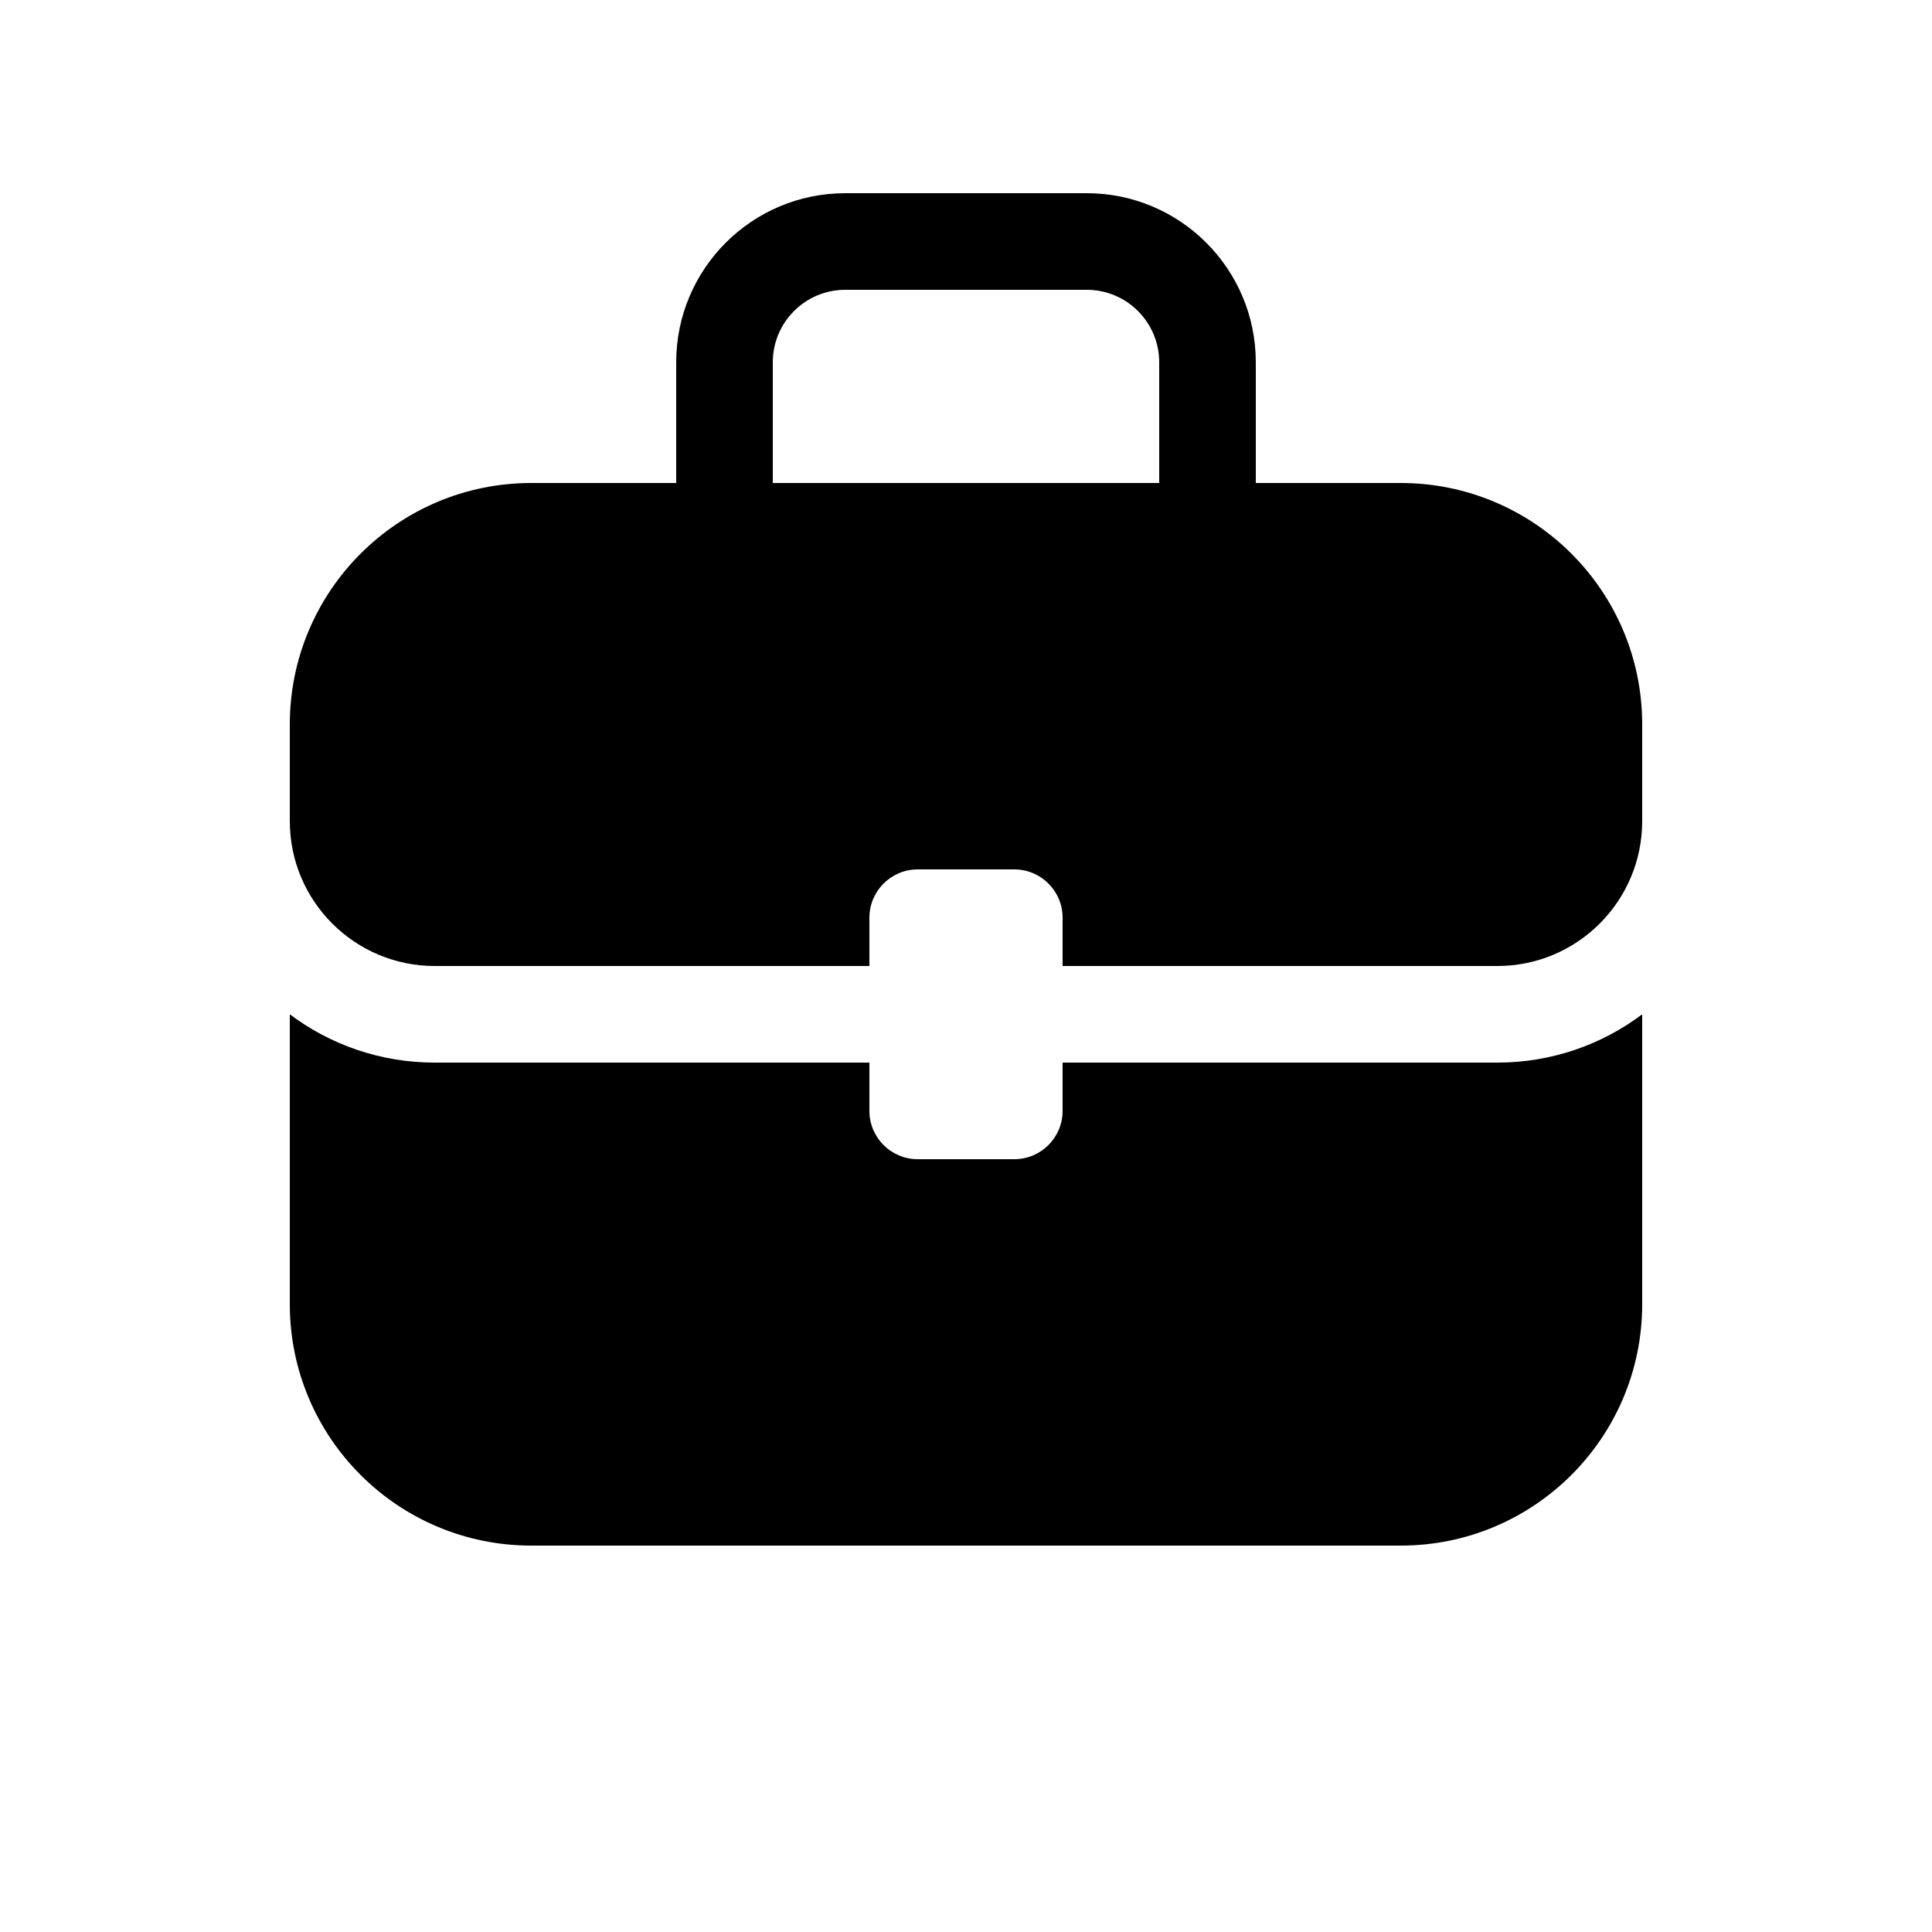
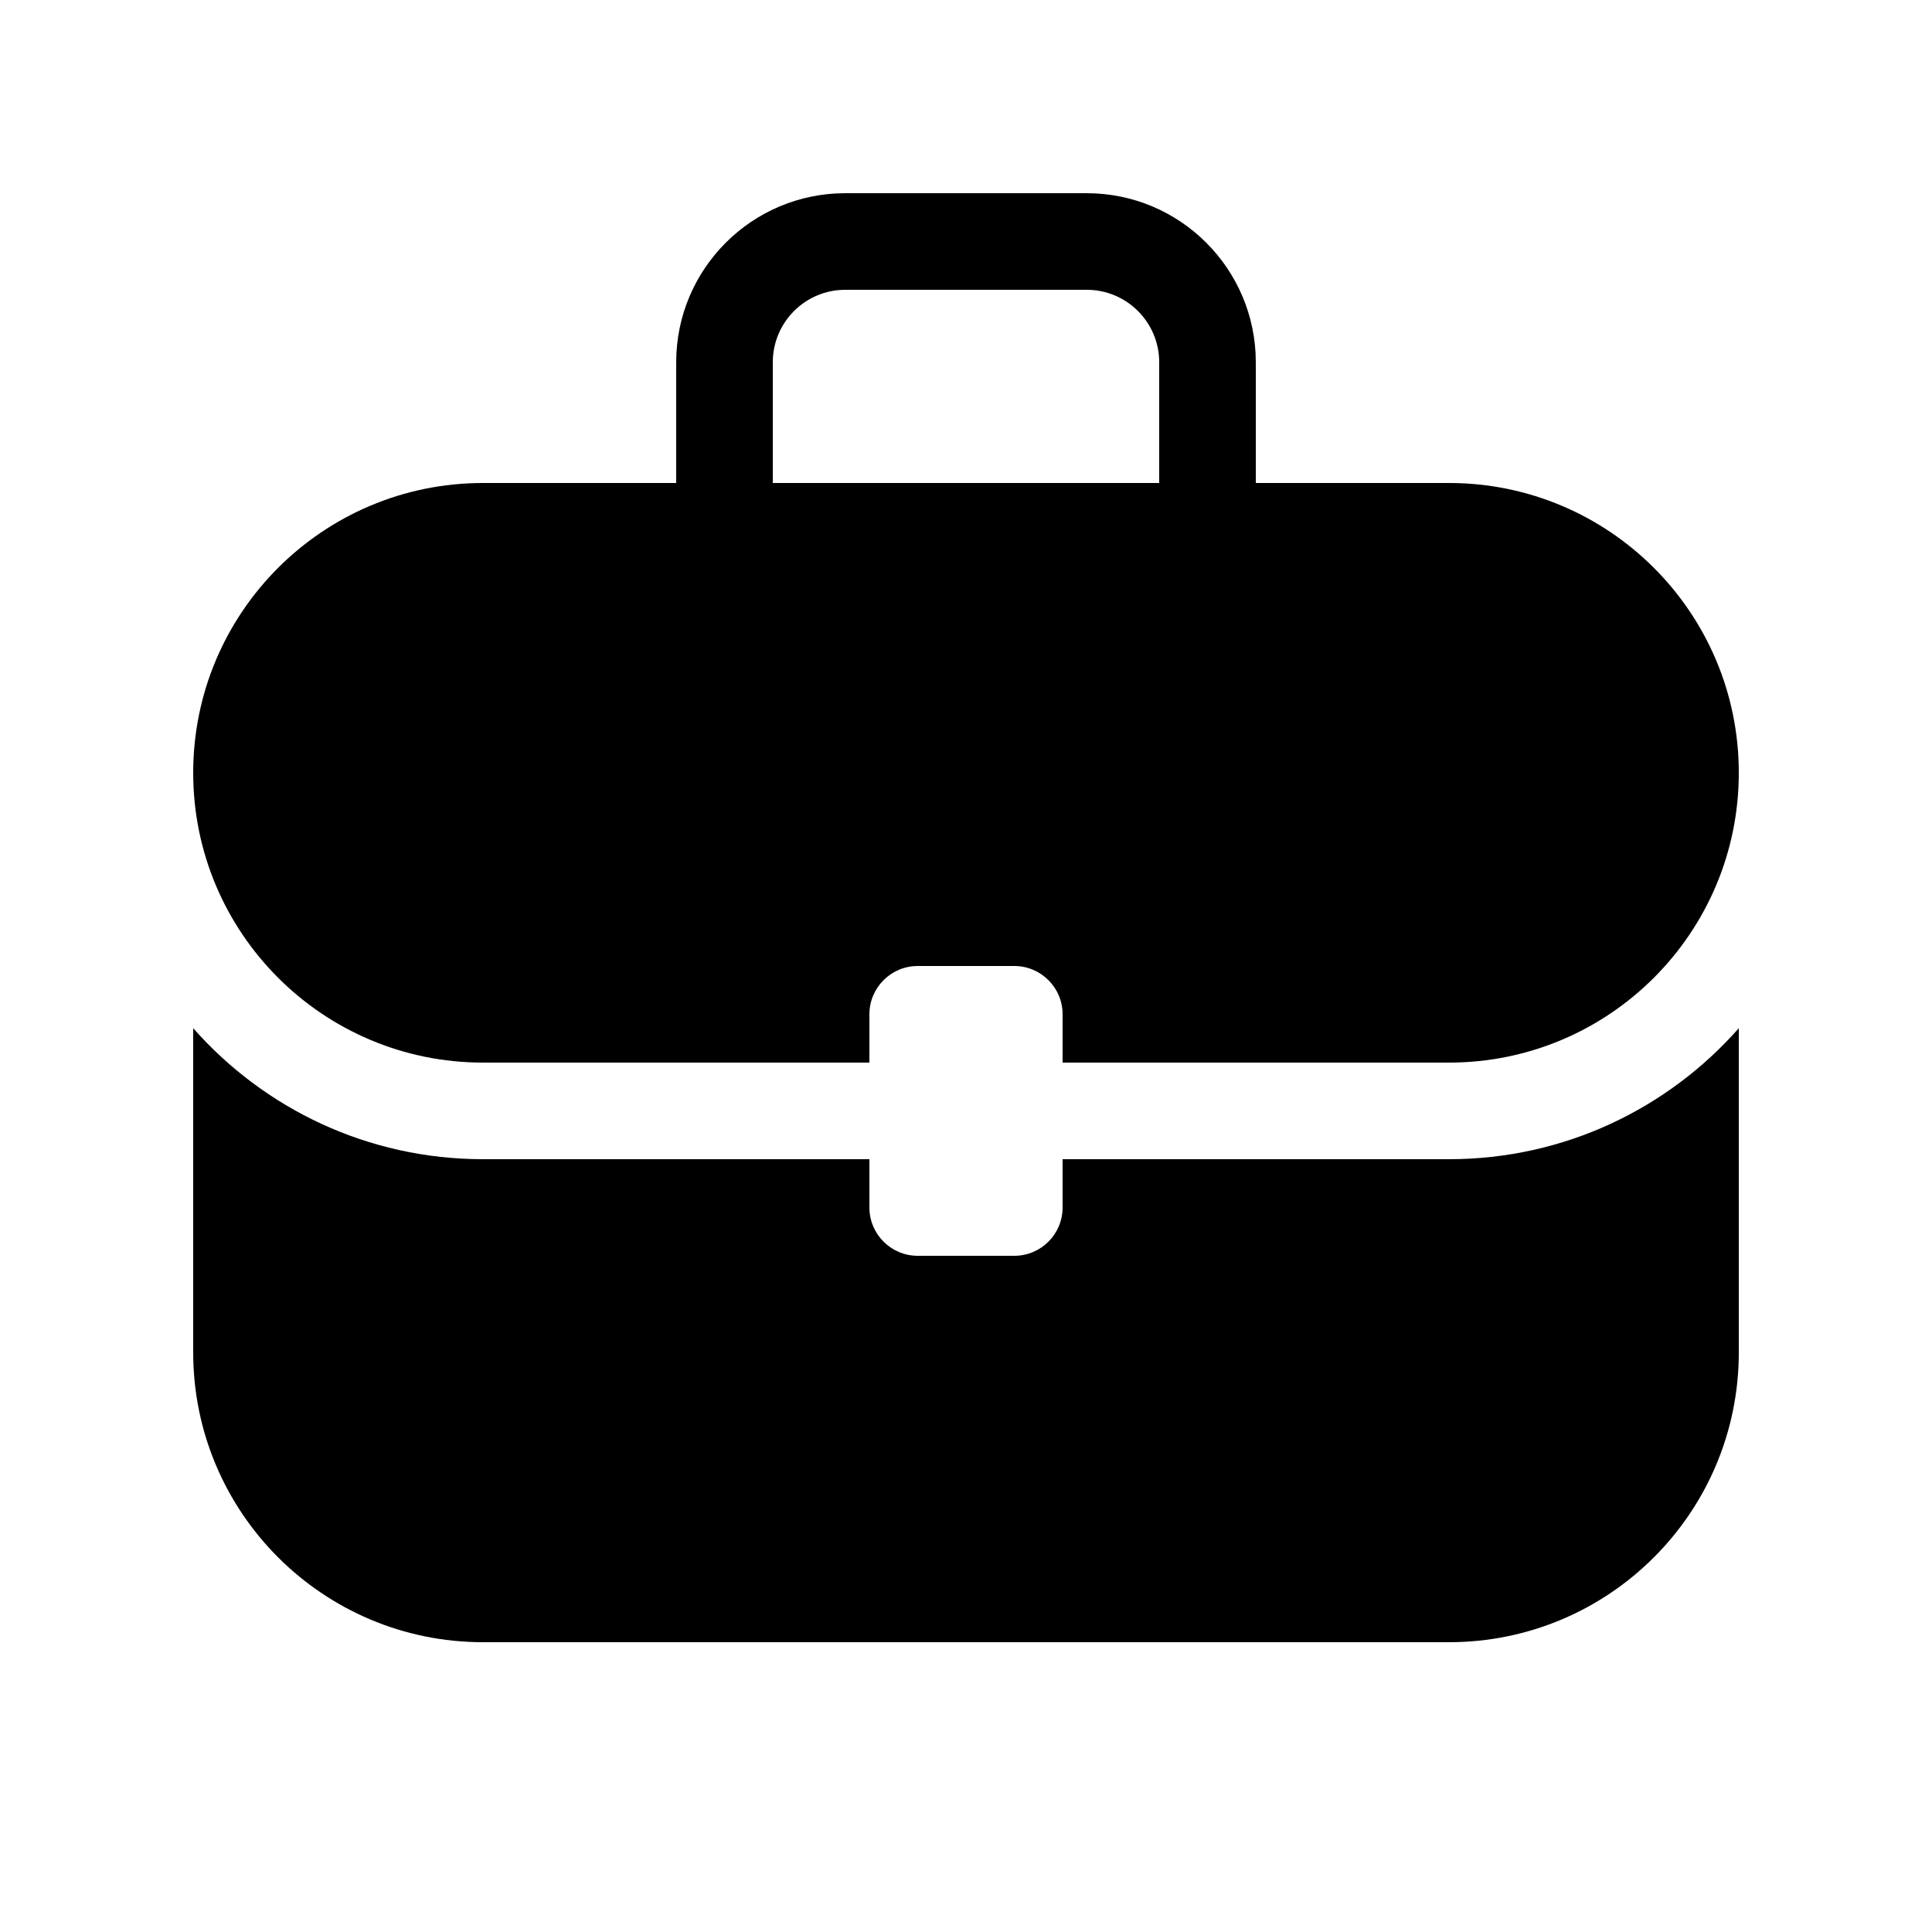
<svg xmlns="http://www.w3.org/2000/svg" viewBox="0 0 20 20" fill="none">
-   <path d="M7 5V3.75C7 2.784 7.784 2 8.75 2H11.25C12.216 2 13 2.784 13 3.75V5H14.5C15.881 5 17 6.119 17 7.5V8.5C17 9.328 16.328 10 15.5 10H11V9.5C11 9.224 10.776 9 10.5 9H9.5C9.224 9 9 9.224 9 9.5V10H4.5C3.672 10 3 9.328 3 8.5V7.5C3 6.119 4.119 5 5.5 5H7ZM8 5H12V3.75C12 3.336 11.664 3 11.25 3H8.75C8.336 3 8 3.336 8 3.75V5ZM3 10.5V13.5C3 14.881 4.119 16 5.5 16H14.5C15.881 16 17 14.881 17 13.5V10.5C16.582 10.814 16.063 11 15.5 11H11V11.5C11 11.776 10.776 12 10.5 12H9.5C9.224 12 9 11.776 9 11.5V11H4.5C3.937 11 3.418 10.814 3 10.5Z" fill="currentColor" />
+   <path d="M18 14C18 15.657 16.657 17 15 17H5C3.343 17 2 15.657 2 14V10.644C2.733 11.475 3.805 12 5 12H9V12.5C9 12.776 9.224 13 9.5 13H10.5C10.776 13 11 12.776 11 12.5V12H15C16.195 12 17.267 11.475 18 10.644V14ZM11.25 2C12.216 2 13 2.784 13 3.75V5H15C16.657 5 18 6.343 18 8C18 9.657 16.657 11 15 11H11V10.5C11 10.224 10.776 10 10.5 10H9.5C9.224 10 9 10.224 9 10.5V11H5C3.343 11 2 9.657 2 8C2 6.343 3.343 5 5 5H7V3.75C7 2.784 7.784 2 8.75 2H11.25ZM8.75 3C8.336 3 8 3.336 8 3.75V5H12V3.75C12 3.336 11.664 3 11.25 3H8.75Z" fill="currentColor" />
</svg>
